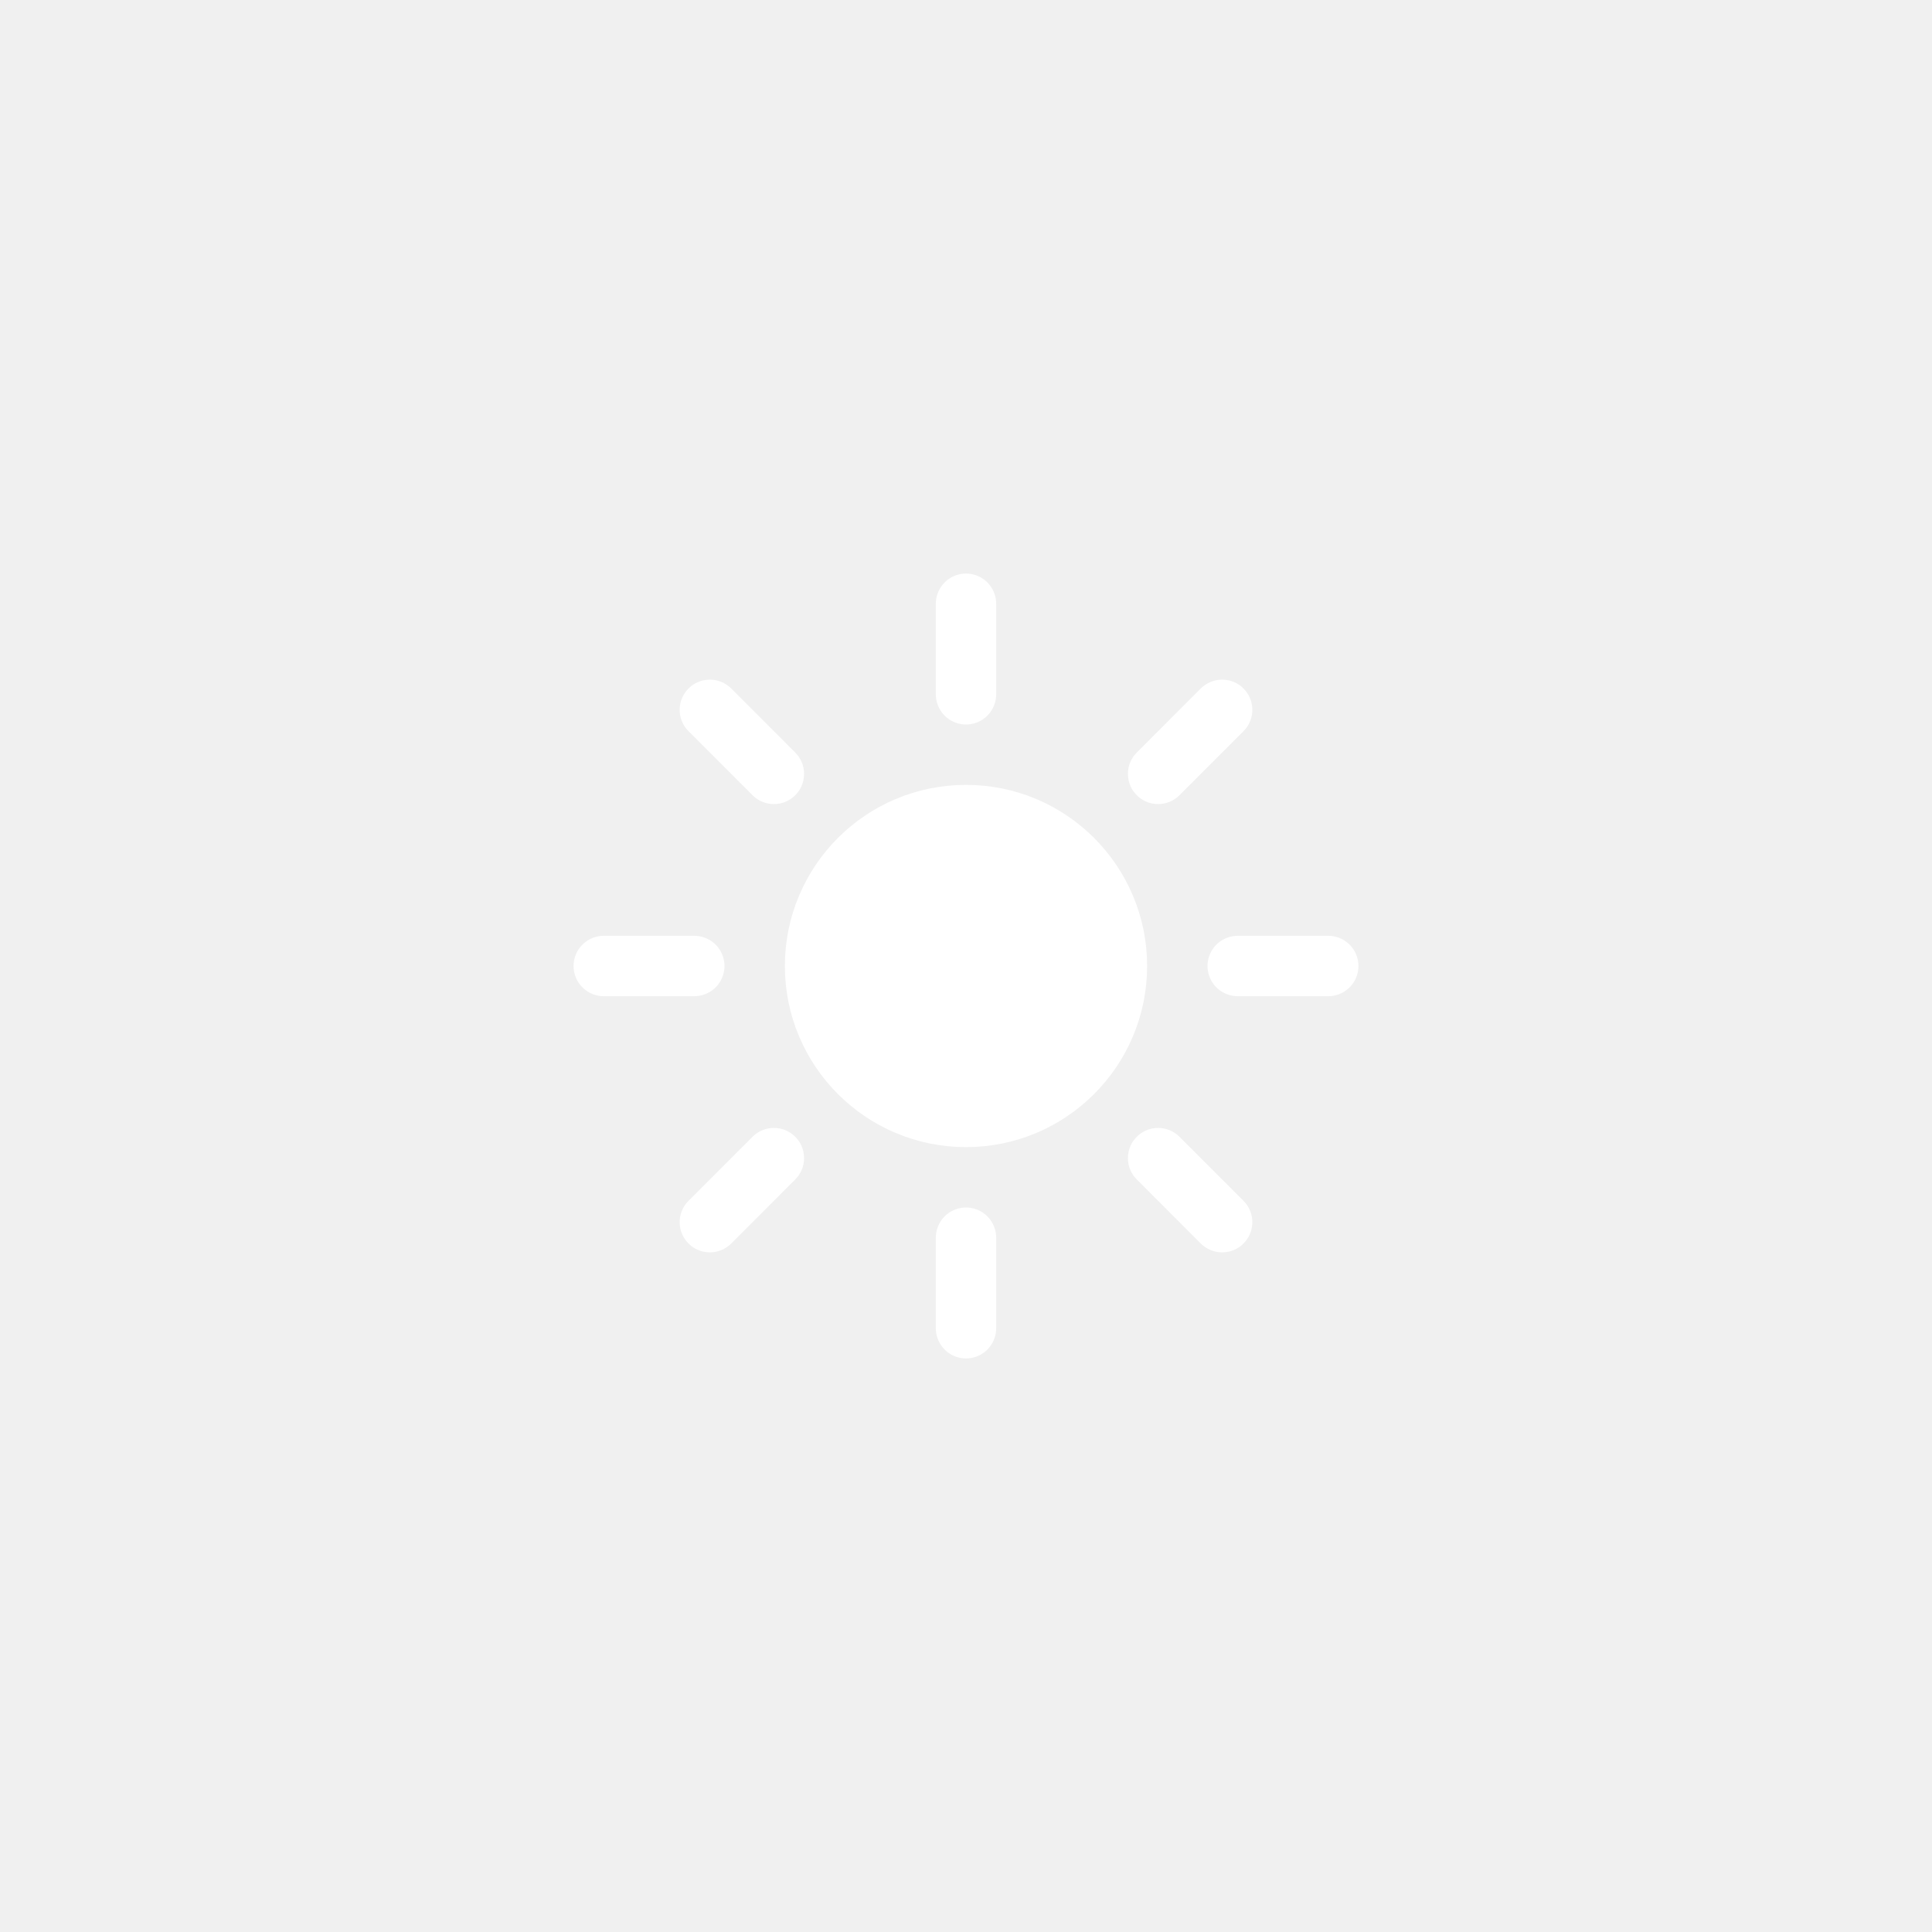
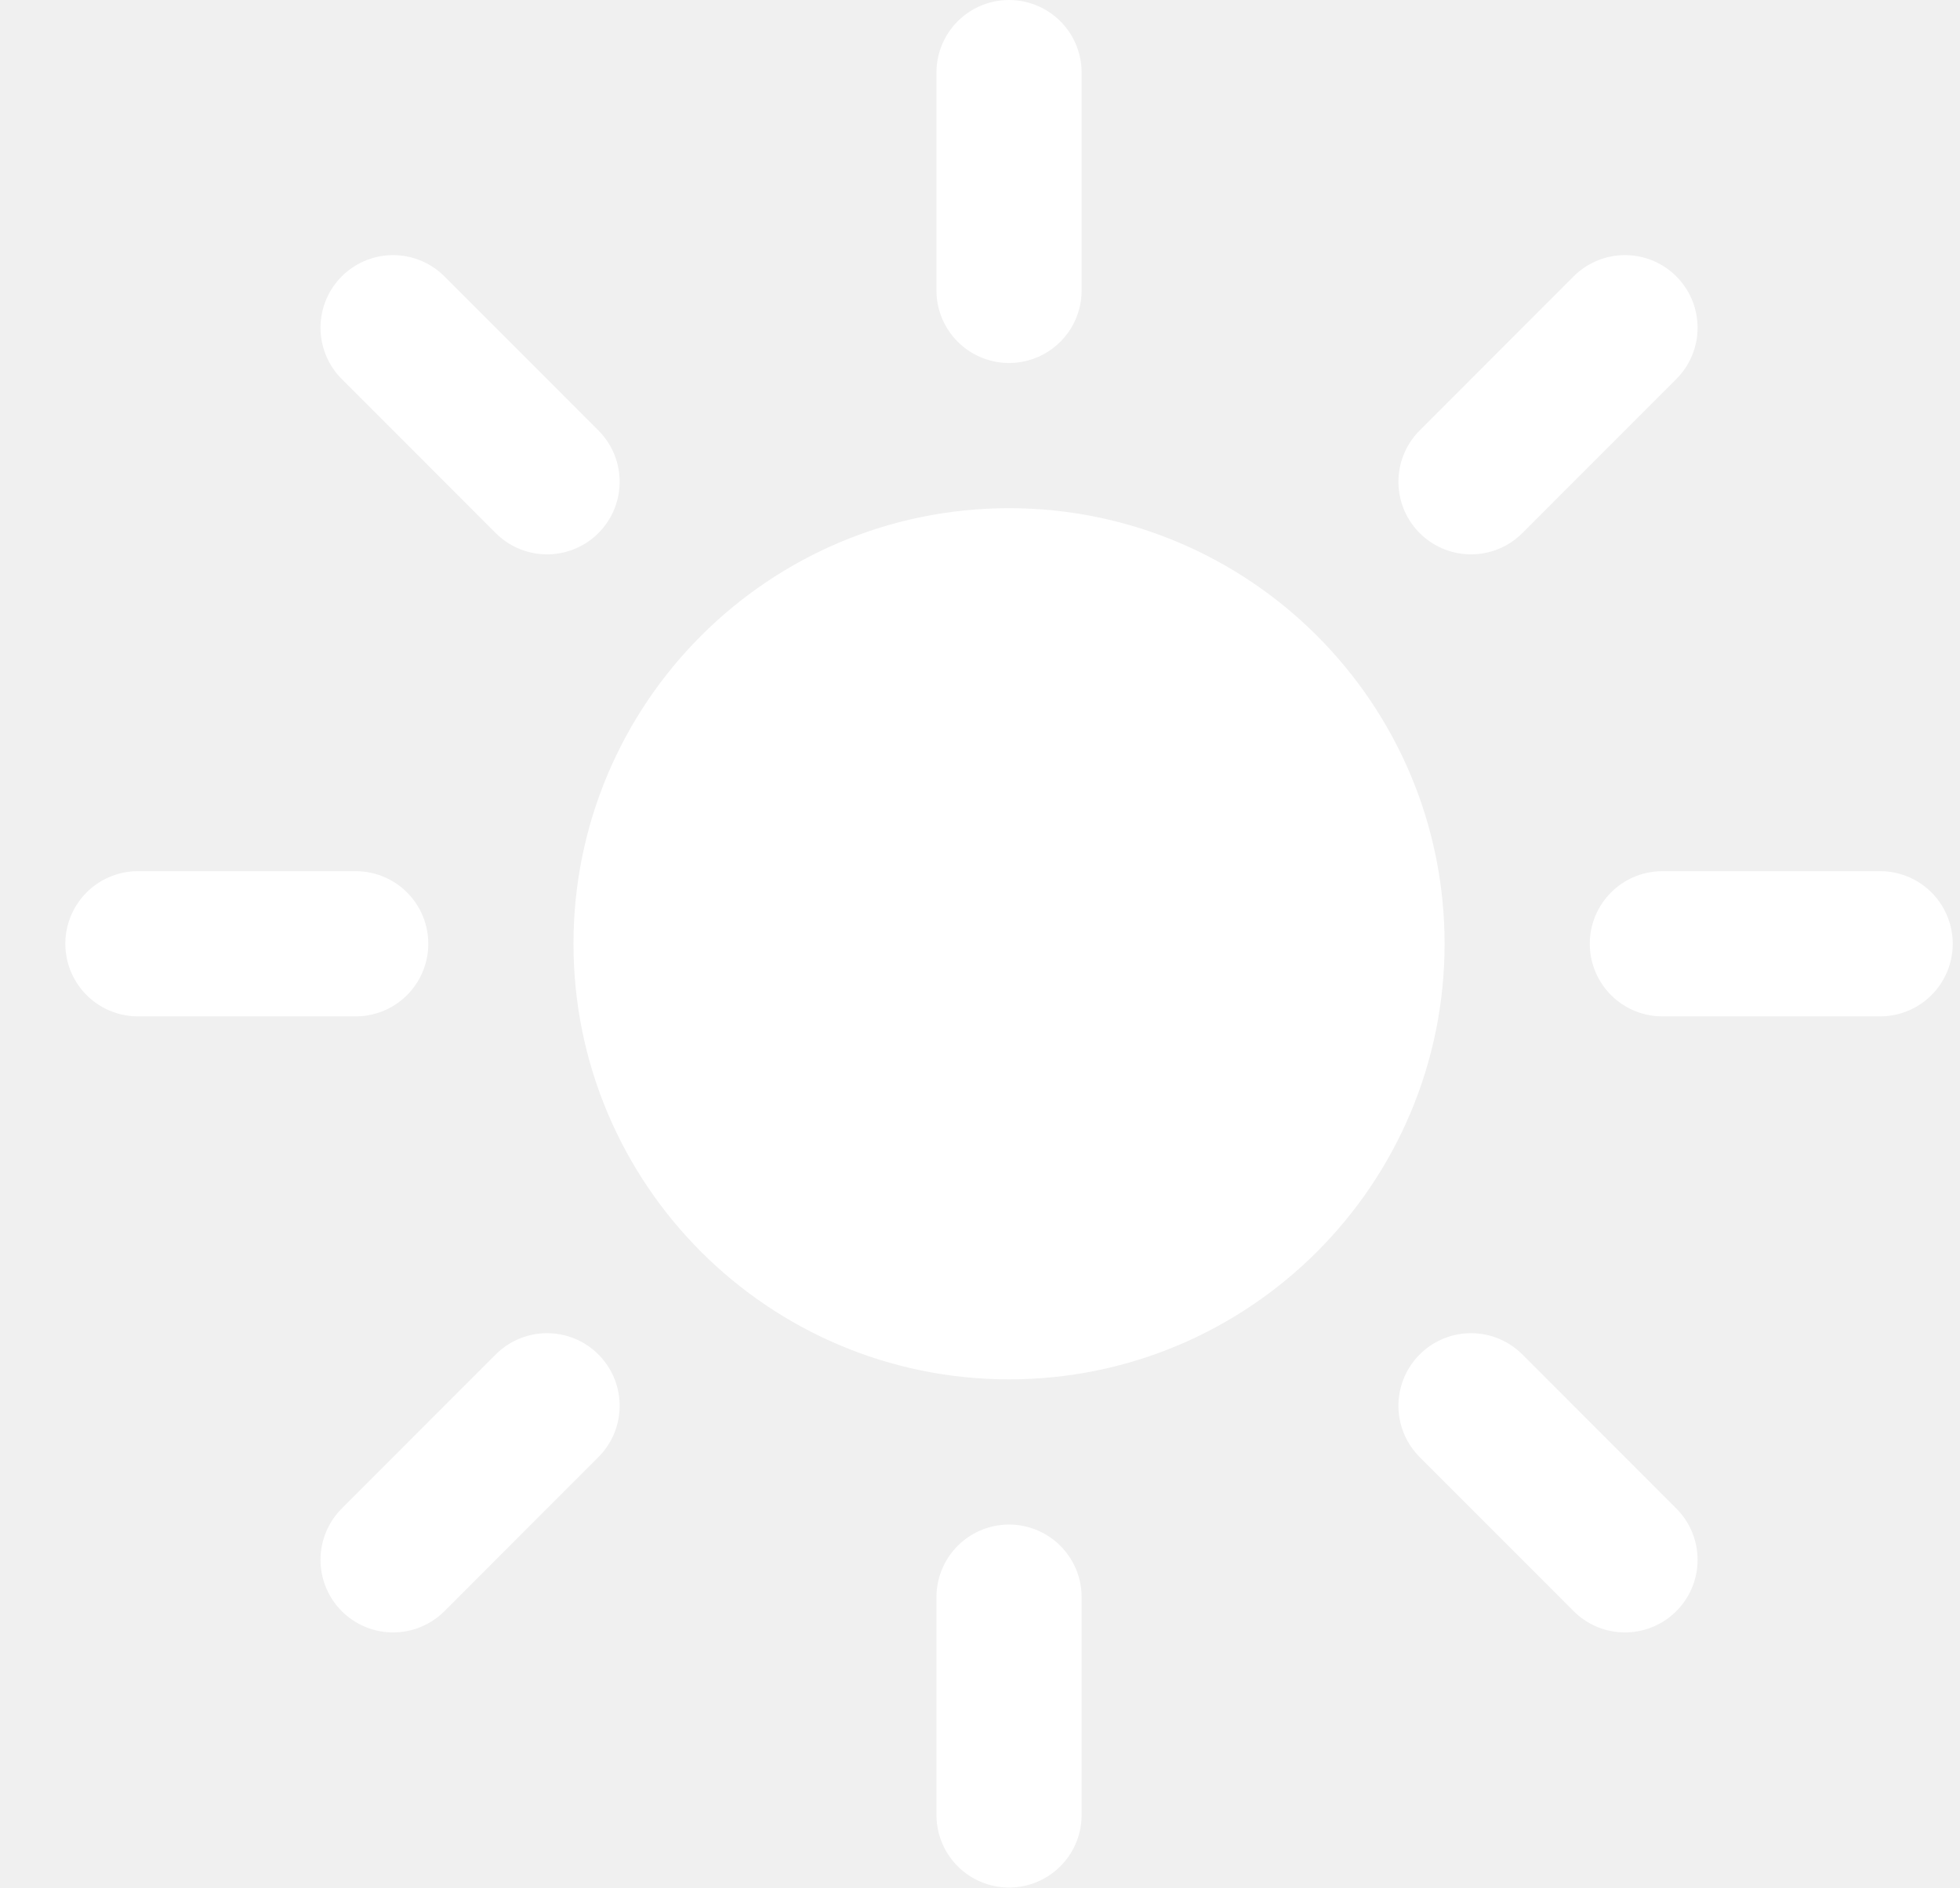
- <svg xmlns="http://www.w3.org/2000/svg" width="64" height="64" viewBox="0 0 64 64" fill="none">
-   <path d="M32 41V44" stroke="white" stroke-width="2" stroke-linecap="round" />
-   <path d="M25.636 38.364L23.515 40.486" stroke="white" stroke-width="2" stroke-linecap="round" />
-   <path d="M23 32H20" stroke="white" stroke-width="2" stroke-linecap="round" />
-   <path d="M25.636 25.636L23.515 23.514" stroke="white" stroke-width="2" stroke-linecap="round" />
-   <path d="M32 23V20" stroke="white" stroke-width="2" stroke-linecap="round" />
-   <path d="M38.364 25.636L40.485 23.514" stroke="white" stroke-width="2" stroke-linecap="round" />
-   <path d="M41 32H44" stroke="white" stroke-width="2" stroke-linecap="round" />
-   <path d="M38.364 38.364L40.485 40.486" stroke="white" stroke-width="2" stroke-linecap="round" />
-   <path d="M32 37C34.761 37 37 34.761 37 32C37 29.239 34.761 27 32 27C29.239 27 27 29.239 27 32C27 34.761 29.239 37 32 37Z" fill="white" stroke="white" stroke-width="2" />
+ <svg xmlns="http://www.w3.org/2000/svg" width="27" height="26" viewBox="0 0 27 26" fill="none">
+   <path d="M13.9 22V25" stroke="white" stroke-width="2" stroke-linecap="round" />
+   <path d="M7.536 19.364L5.415 21.486" stroke="white" stroke-width="2" stroke-linecap="round" />
+   <path d="M4.9 13H1.9" stroke="white" stroke-width="2" stroke-linecap="round" />
+   <path d="M7.536 6.636L5.415 4.514" stroke="white" stroke-width="2" stroke-linecap="round" />
+   <path d="M13.9 4V1" stroke="white" stroke-width="2" stroke-linecap="round" />
+   <path d="M20.264 6.636L22.385 4.514" stroke="white" stroke-width="2" stroke-linecap="round" />
+   <path d="M22.9 13H25.9" stroke="white" stroke-width="2" stroke-linecap="round" />
+   <path d="M20.264 19.364L22.385 21.486" stroke="white" stroke-width="2" stroke-linecap="round" />
+   <path d="M13.9 18C16.661 18 18.9 15.761 18.9 13C18.9 10.239 16.661 8 13.9 8C11.139 8 8.9 10.239 8.9 13C8.9 15.761 11.139 18 13.9 18Z" fill="white" stroke="white" stroke-width="2" />
</svg>
